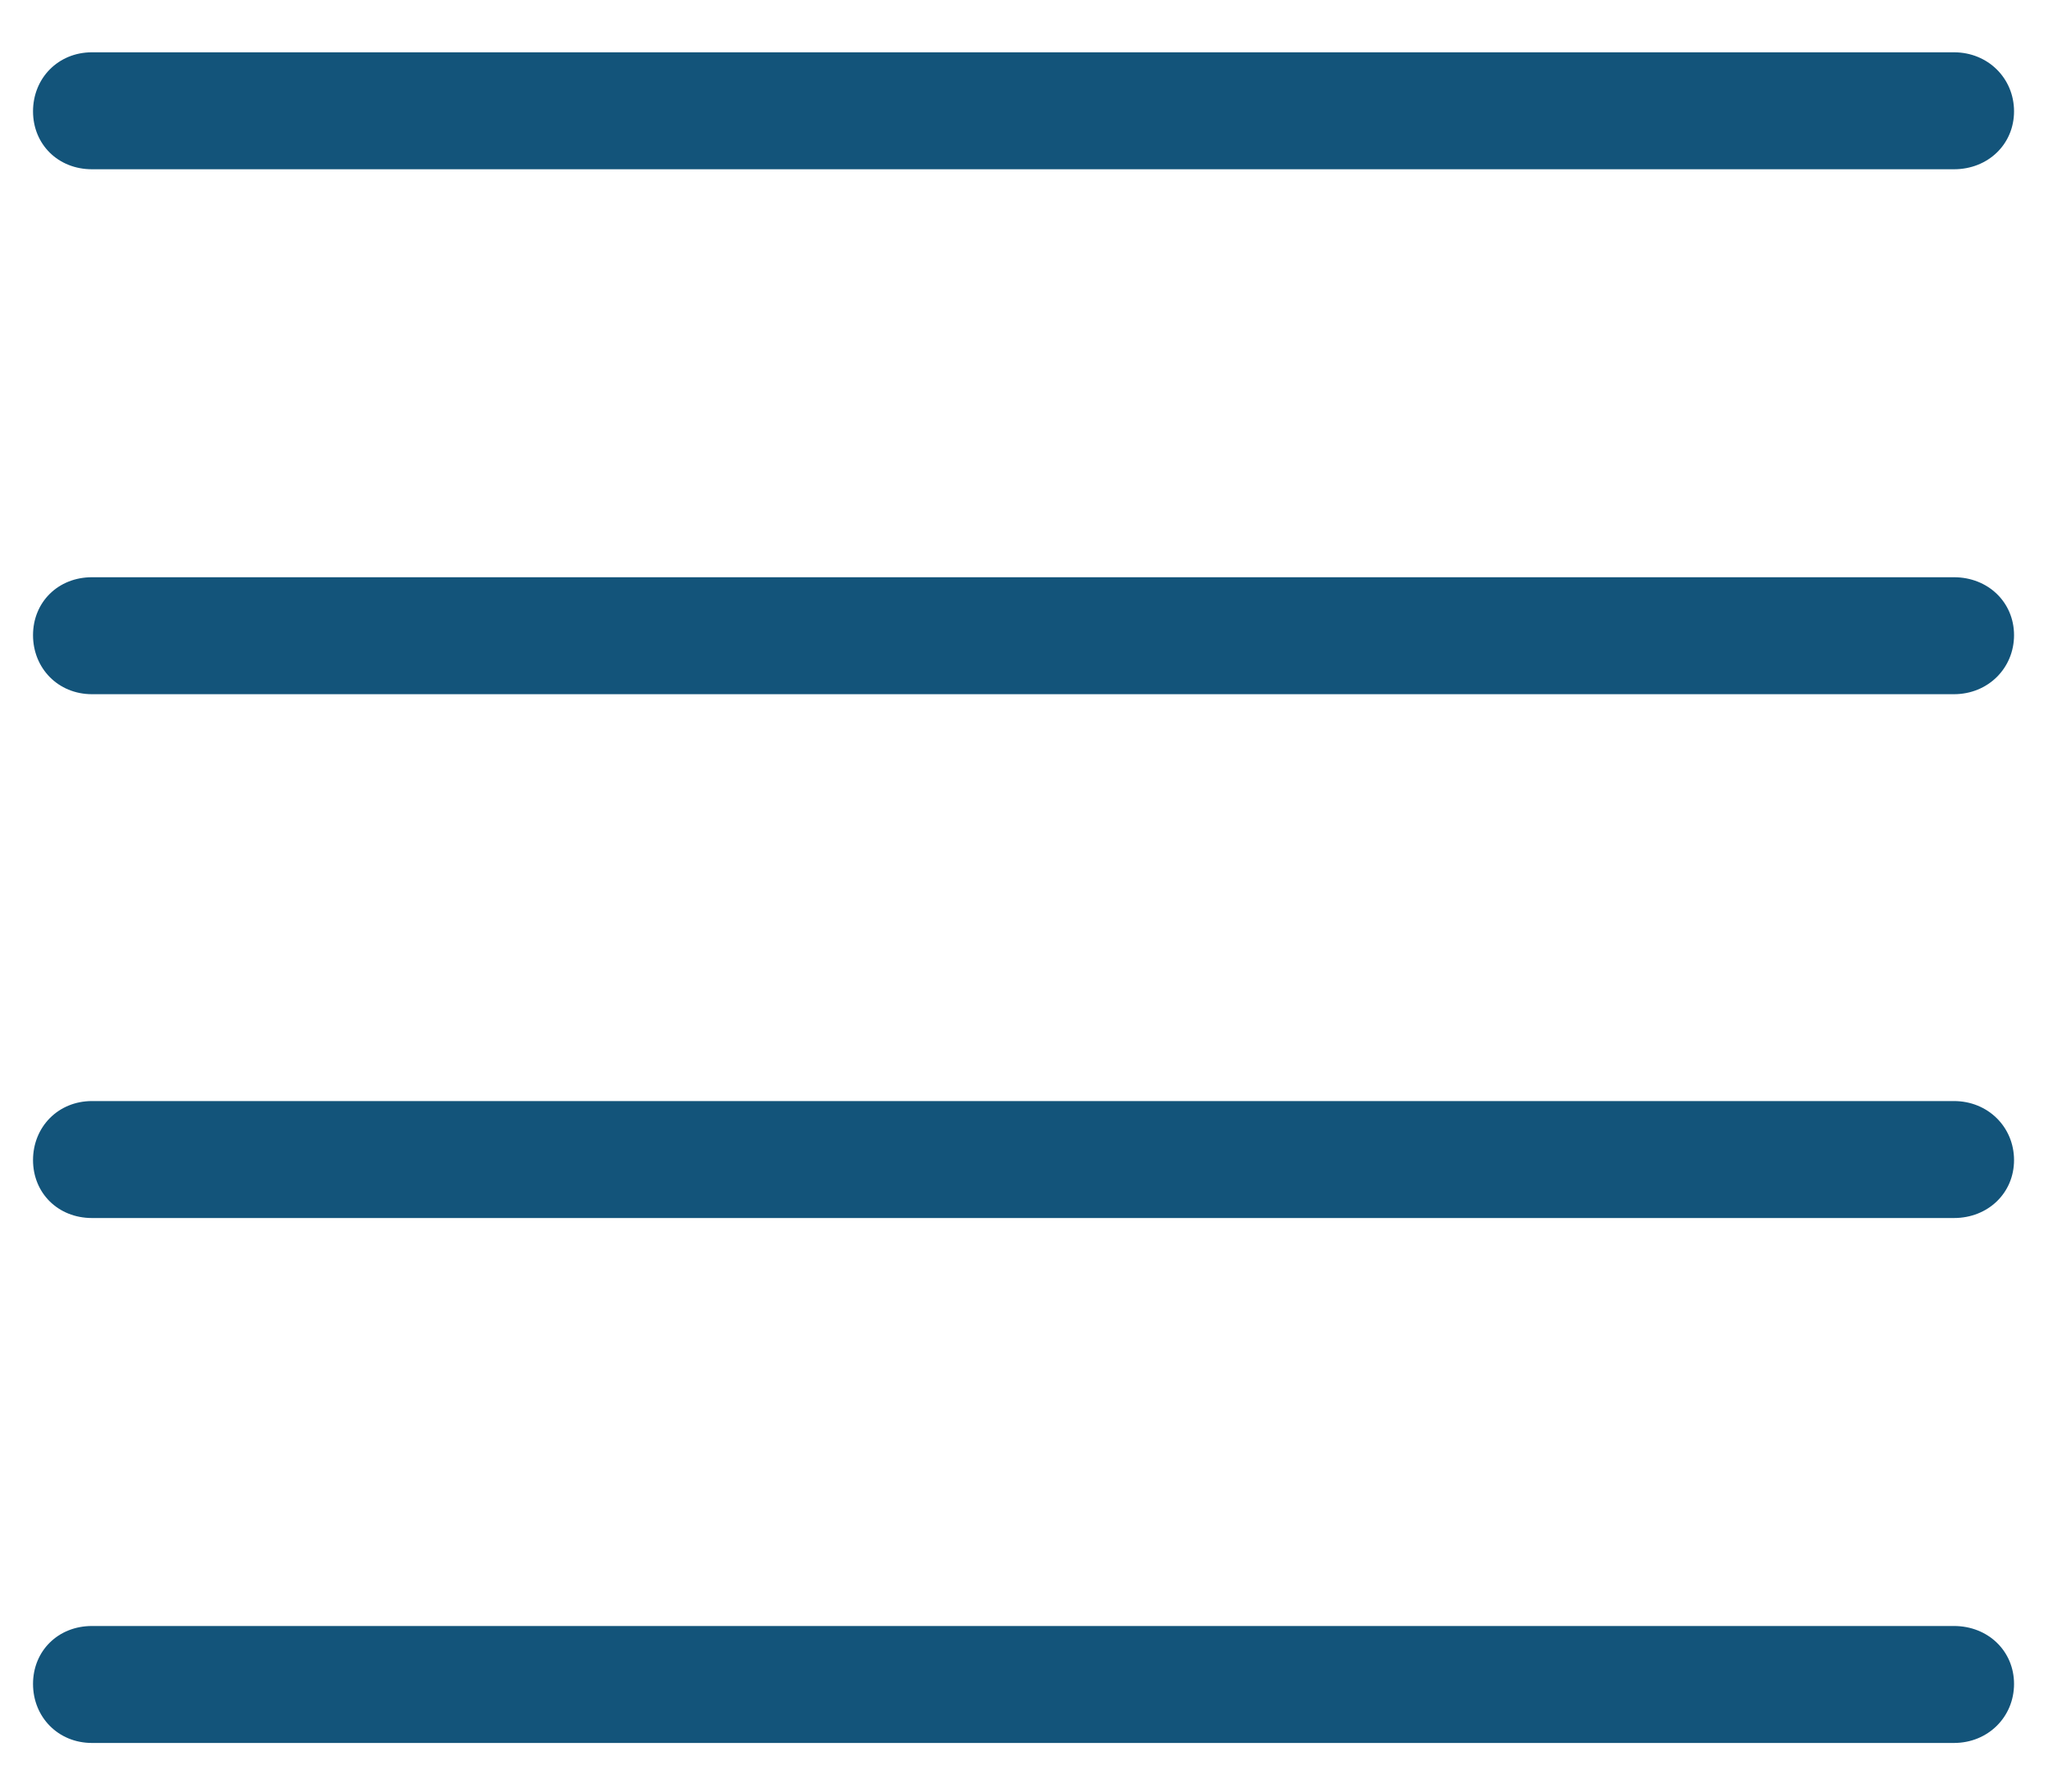
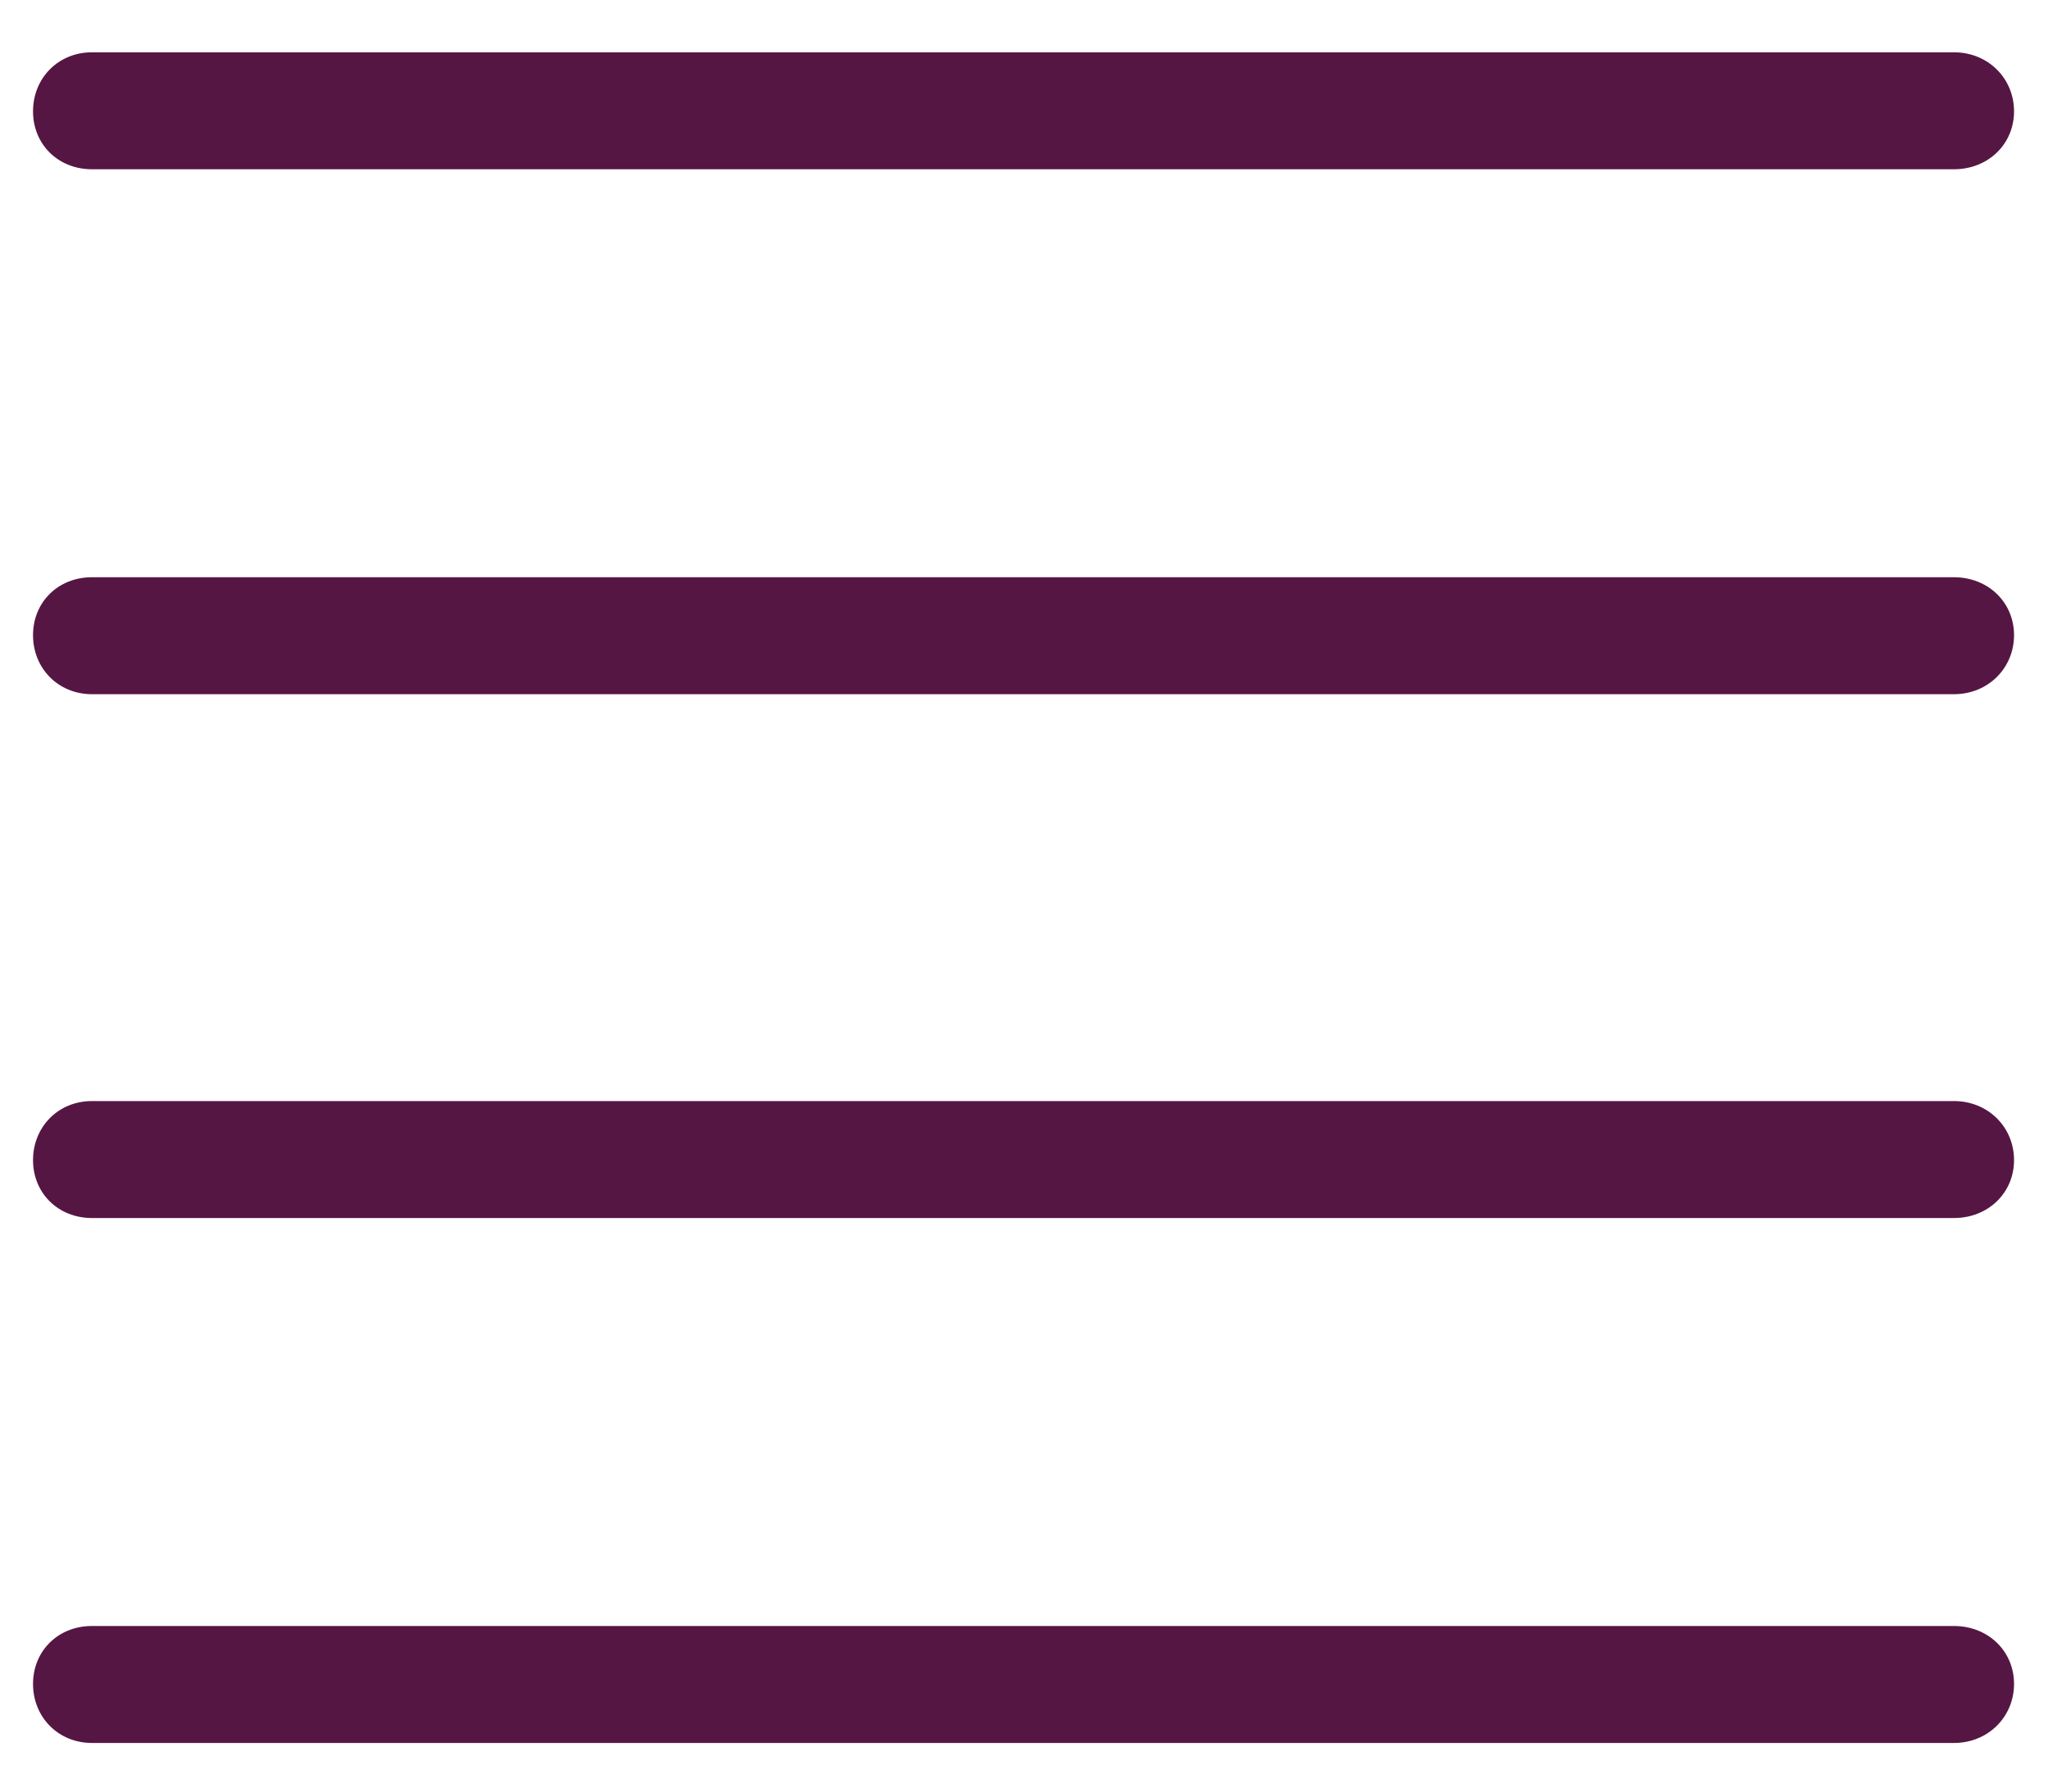
<svg xmlns="http://www.w3.org/2000/svg" width="24" height="21" viewBox="0 0 24 21" fill="none">
-   <path d="M1.078 1.984H22.898C23.297 1.984 23.602 1.691 23.602 1.305C23.602 0.918 23.297 0.613 22.898 0.613H1.078C0.68 0.613 0.387 0.918 0.387 1.305C0.387 1.691 0.68 1.984 1.078 1.984ZM1.078 8.137H22.898C23.297 8.137 23.602 7.832 23.602 7.445C23.602 7.059 23.297 6.766 22.898 6.766H1.078C0.68 6.766 0.387 7.059 0.387 7.445C0.387 7.832 0.68 8.137 1.078 8.137ZM1.078 14.277H22.898C23.297 14.277 23.602 13.984 23.602 13.598C23.602 13.211 23.297 12.906 22.898 12.906H1.078C0.68 12.906 0.387 13.211 0.387 13.598C0.387 13.984 0.68 14.277 1.078 14.277ZM1.078 20.43H22.898C23.297 20.43 23.602 20.125 23.602 19.738C23.602 19.352 23.297 19.059 22.898 19.059H1.078C0.68 19.059 0.387 19.352 0.387 19.738C0.387 20.125 0.68 20.43 1.078 20.43Z" fill="#13547a" />
+   <path d="M1.078 1.984H22.898C23.297 1.984 23.602 1.691 23.602 1.305C23.602 0.918 23.297 0.613 22.898 0.613H1.078C0.68 0.613 0.387 0.918 0.387 1.305C0.387 1.691 0.68 1.984 1.078 1.984ZM1.078 8.137H22.898C23.297 8.137 23.602 7.832 23.602 7.445C23.602 7.059 23.297 6.766 22.898 6.766H1.078C0.68 6.766 0.387 7.059 0.387 7.445C0.387 7.832 0.68 8.137 1.078 8.137ZM1.078 14.277H22.898C23.297 14.277 23.602 13.984 23.602 13.598C23.602 13.211 23.297 12.906 22.898 12.906H1.078C0.68 12.906 0.387 13.211 0.387 13.598C0.387 13.984 0.68 14.277 1.078 14.277ZM1.078 20.43H22.898C23.297 20.43 23.602 20.125 23.602 19.738C23.602 19.352 23.297 19.059 22.898 19.059H1.078C0.68 19.059 0.387 19.352 0.387 19.738C0.387 20.125 0.68 20.43 1.078 20.43Z" fill="#561643" />
</svg>
